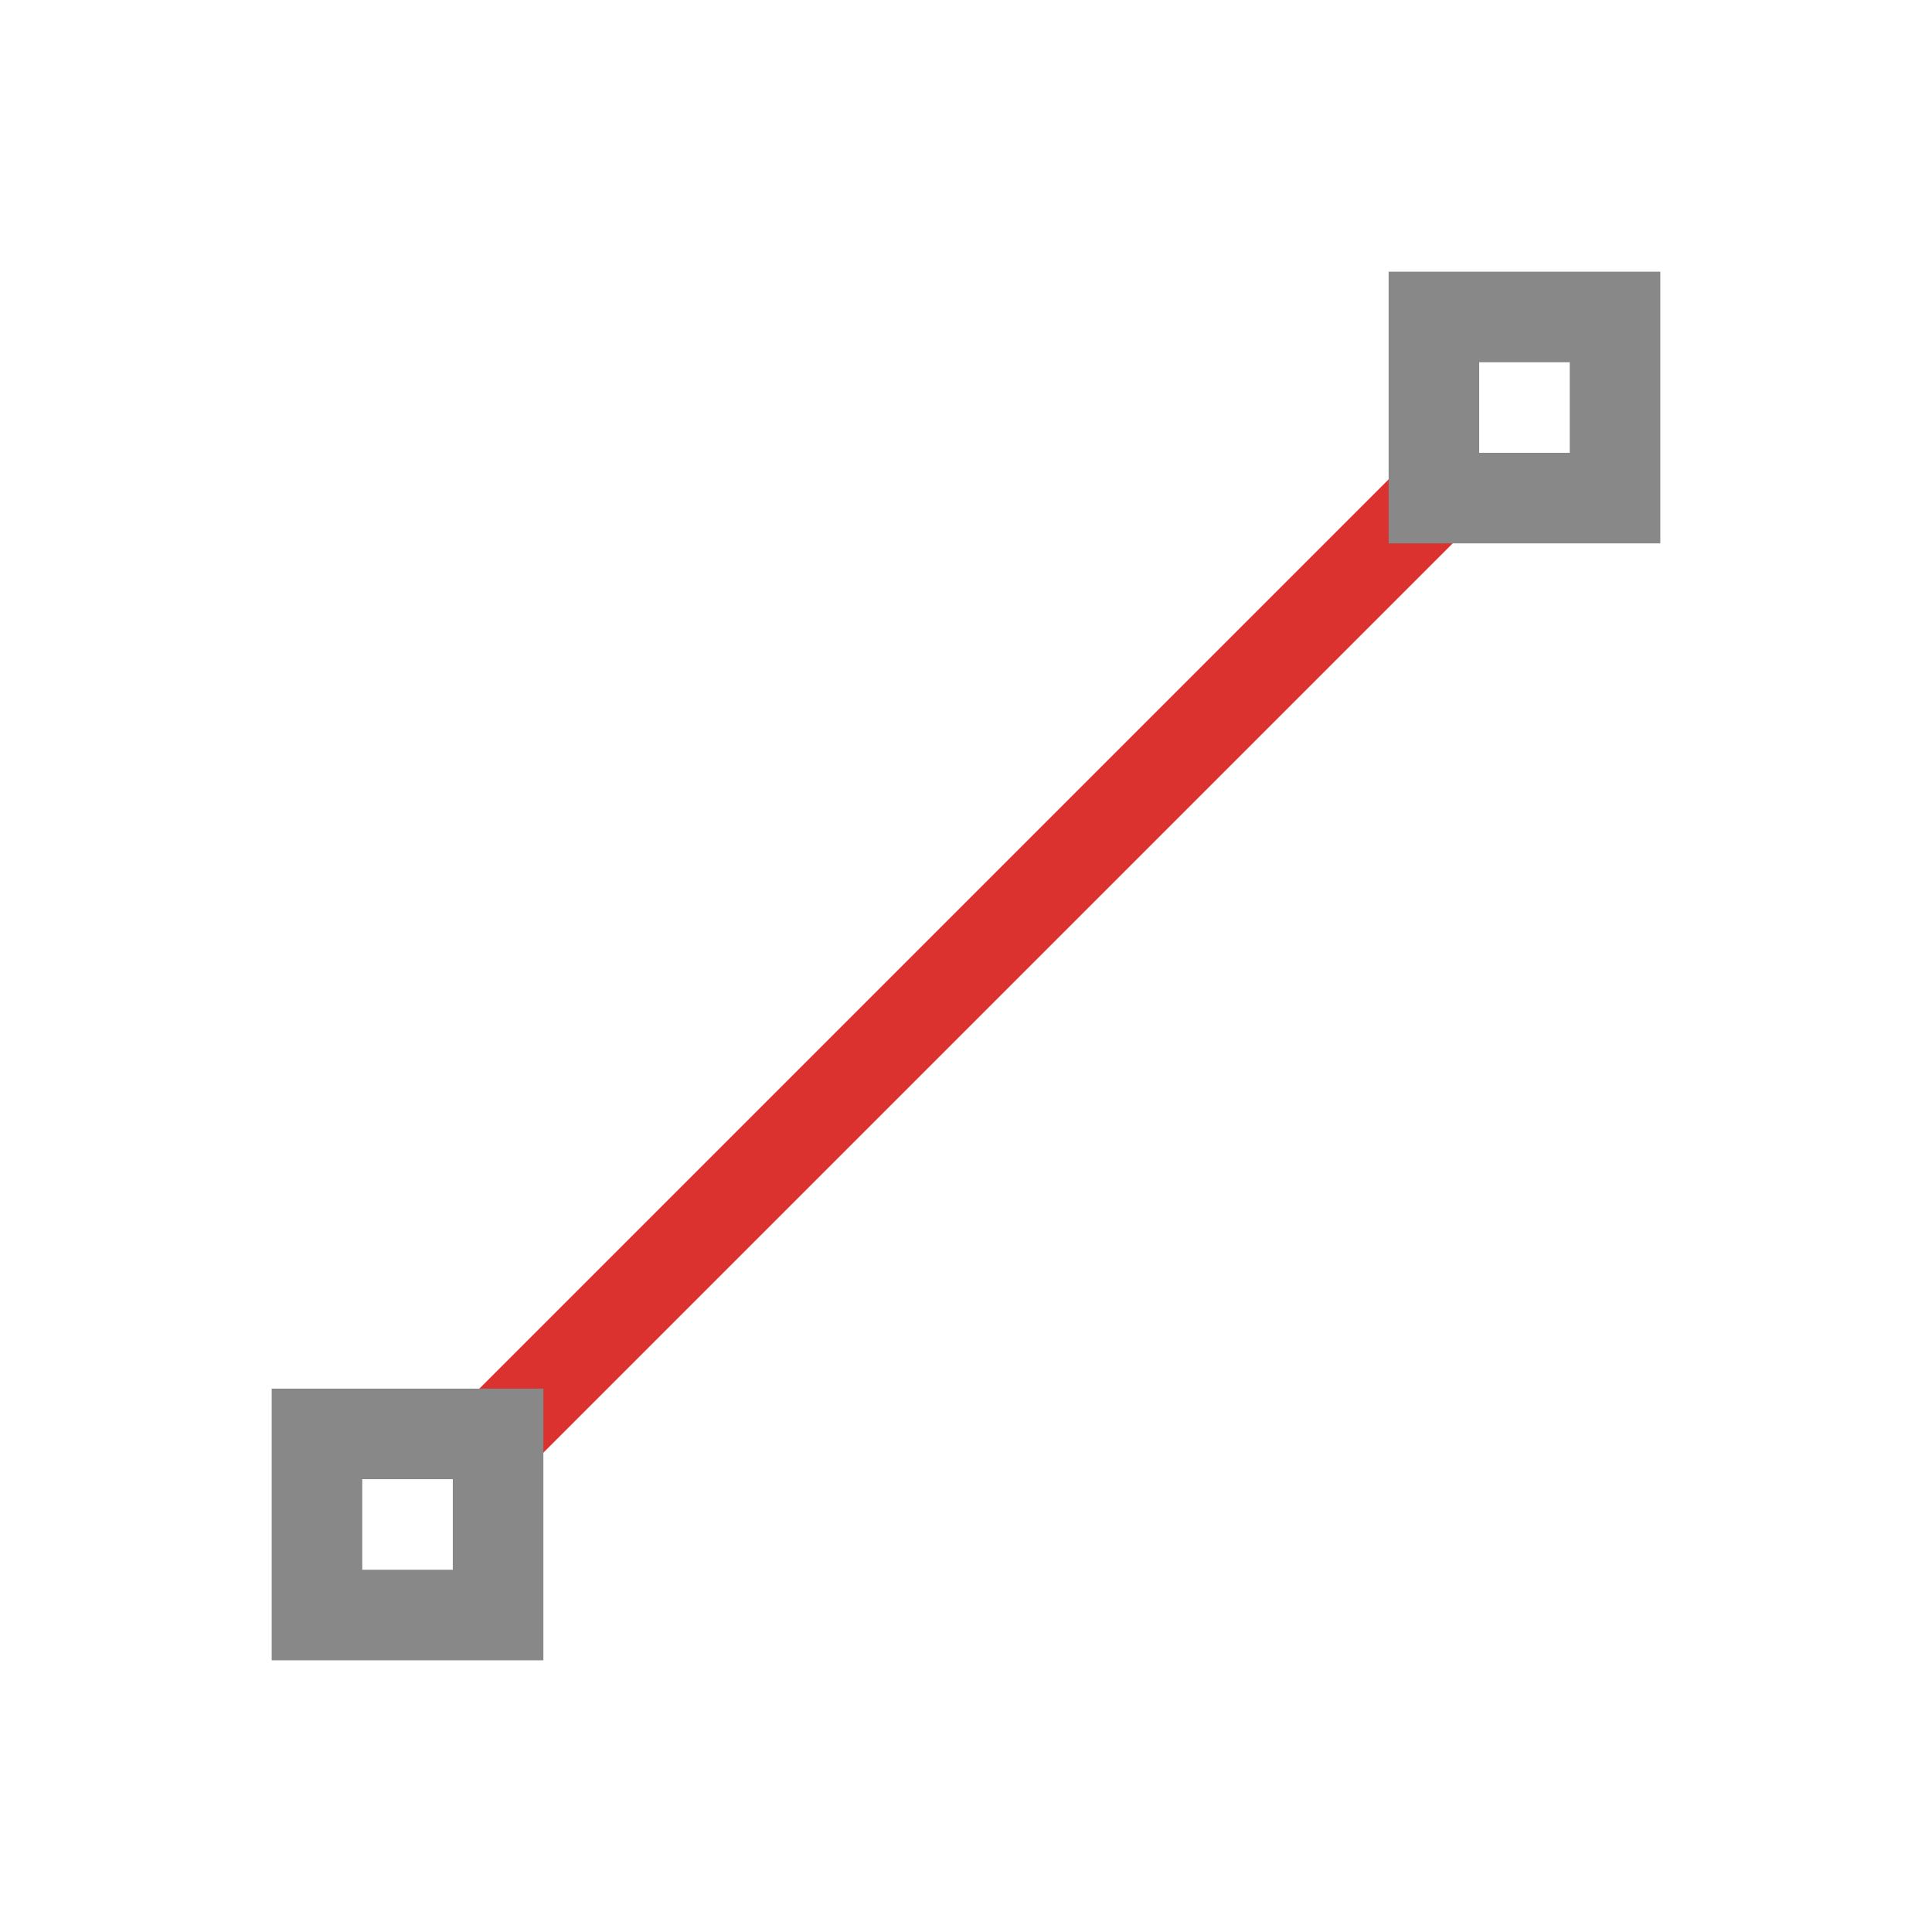
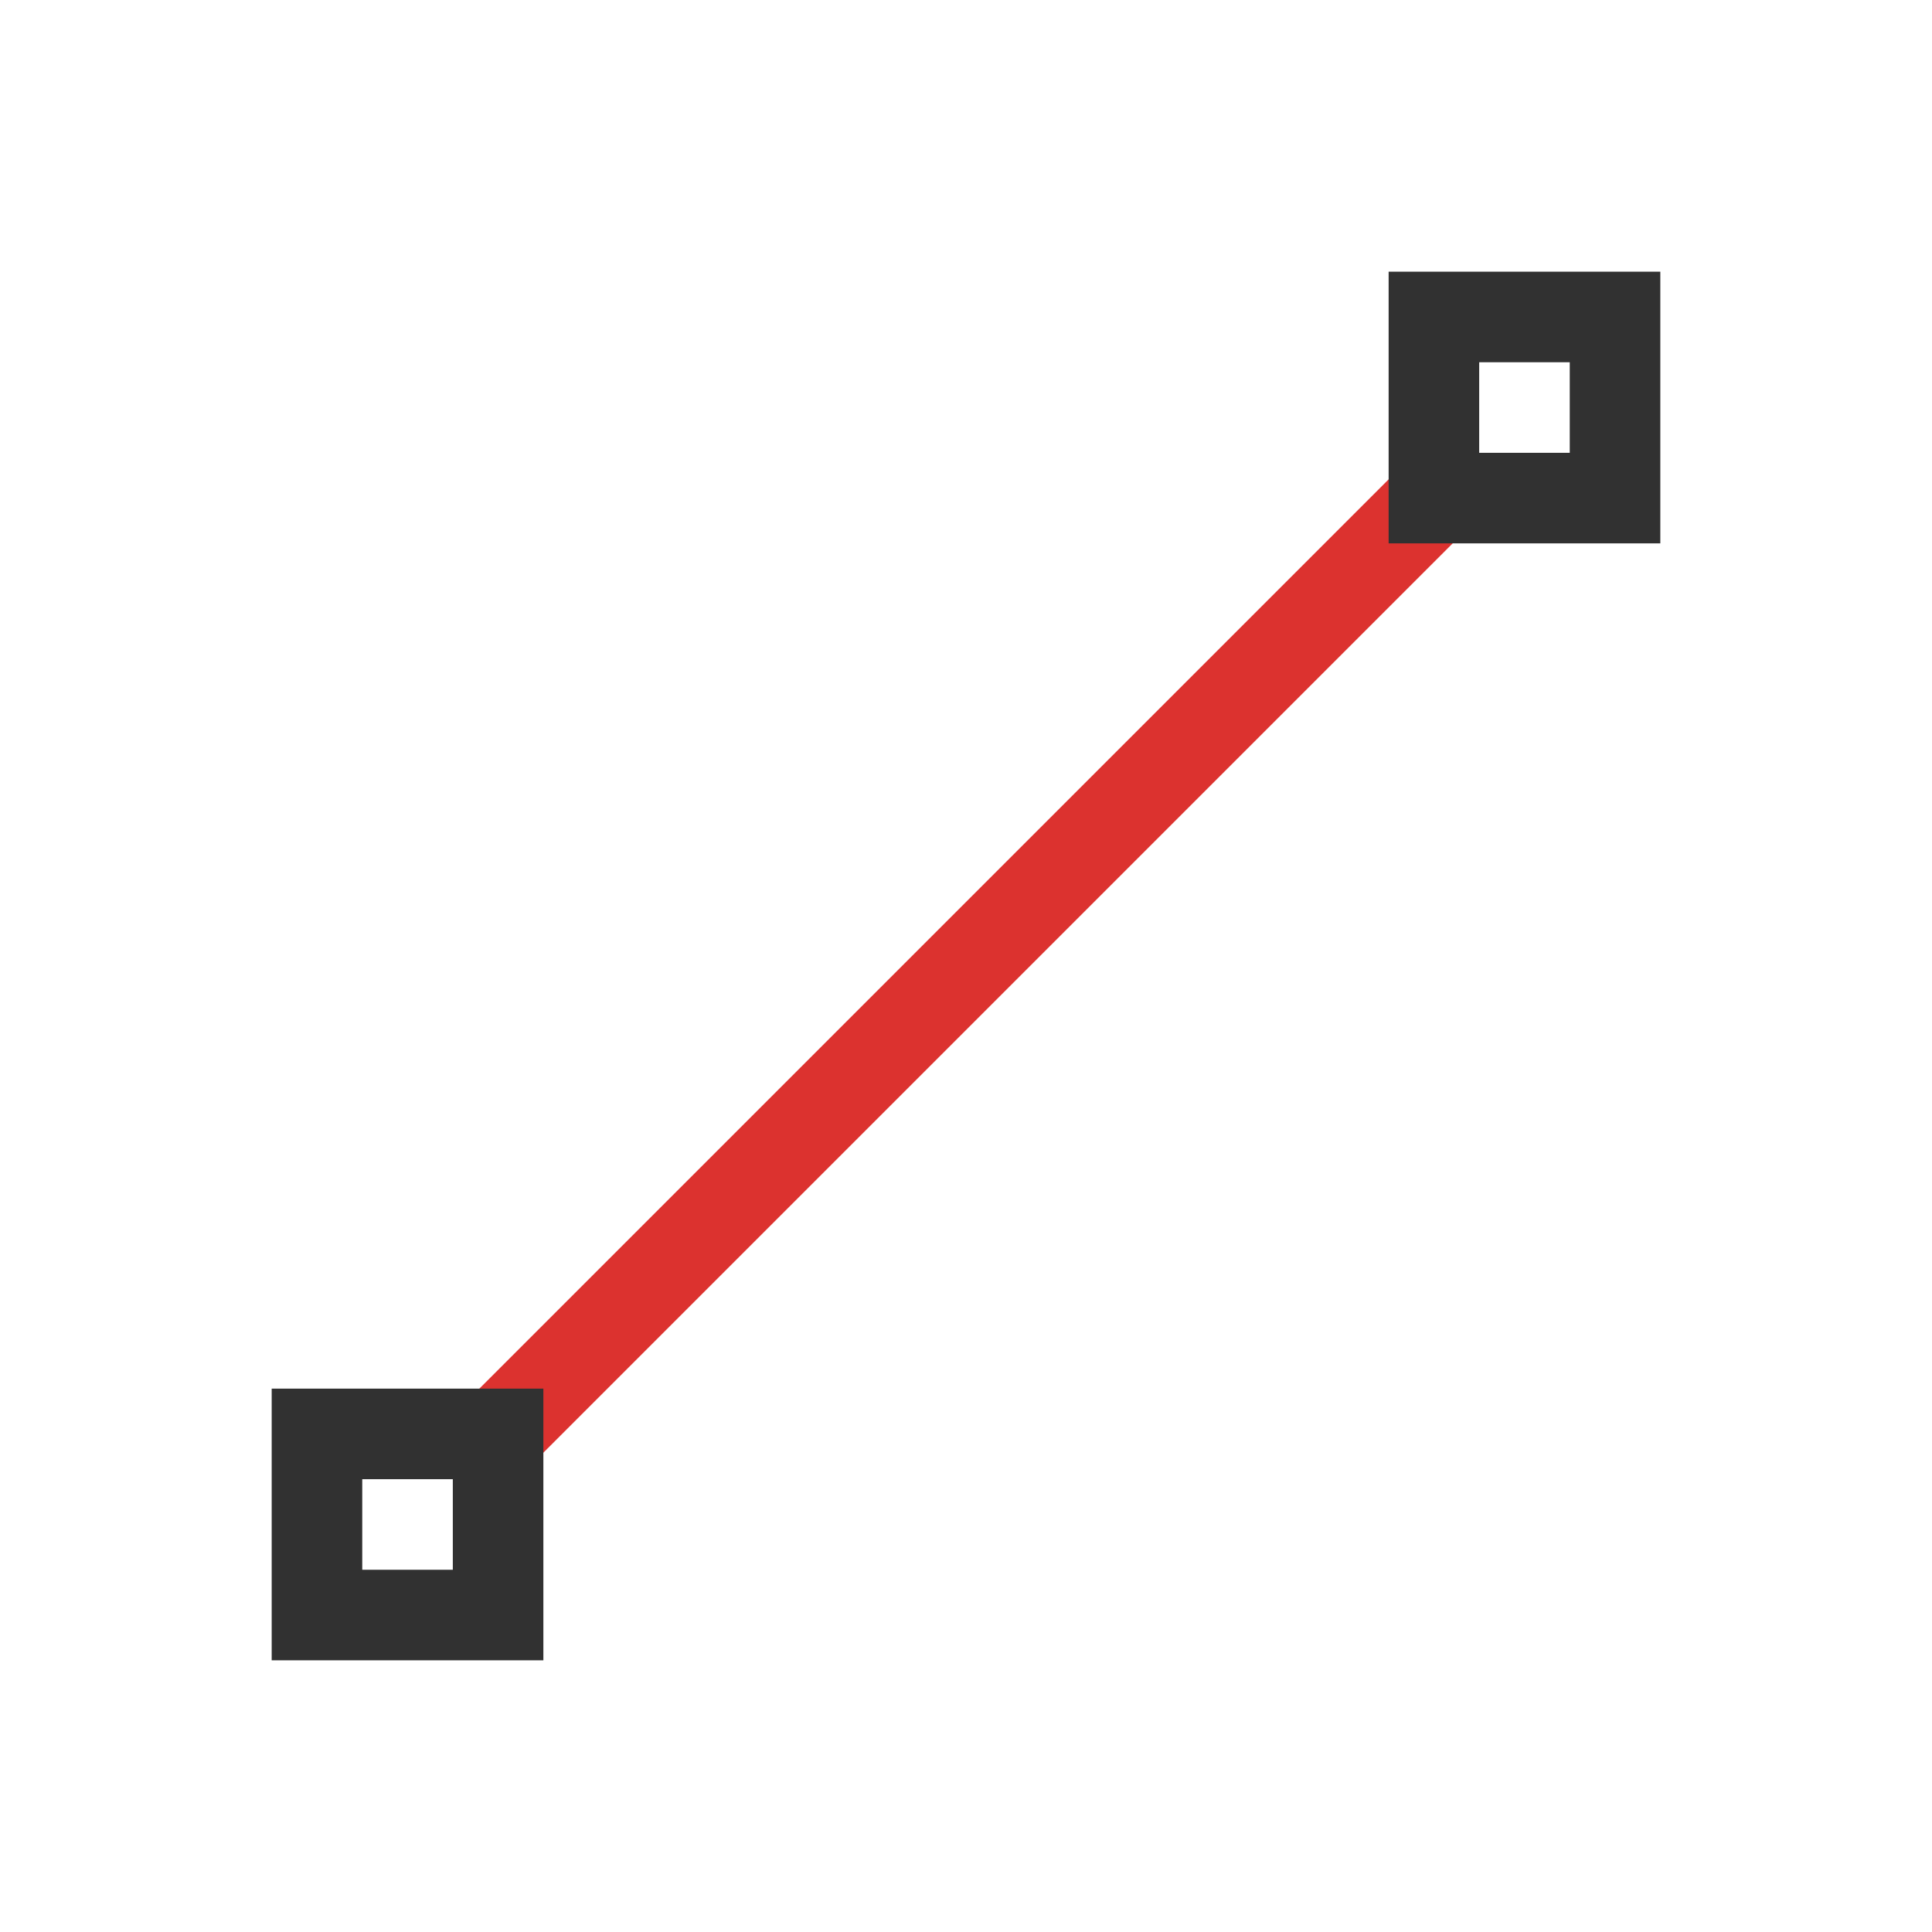
<svg xmlns="http://www.w3.org/2000/svg" viewBox="0 0 64 64">
-   <rect width="47" height="3" x="-23.5" y="43.755" transform="matrix(0.7071068,-0.7071068,0.7071068,0.7071068,0,0)" style="fill:#dc322f;opacity:1;fill-opacity:1;stroke:none;fill-rule:nonzero" />
-   <path d="m 46 9 0 9 9 0 0 -9 z m 3 3 3 0 0 3 -3 0 z" style="fill:#888;opacity:1;fill-opacity:1;stroke:none" />
-   <path d="m 9 46 0 9 9 0 0 -9 z m 3 3 3 0 0 3 -3 0 z" style="fill:#888;opacity:1;fill-opacity:1;stroke:none" />
+   <rect transform="matrix(0.70711 -0.70711 0.70711 0.70711 0 0)" height="3" x="-23.5" y="43.755" width="47" style="fill:#dc322f;opacity:1;fill-opacity:1;stroke:none;fill-rule:nonzero" />
+   <path d="m 46 9 0 9 9 0 0 -9 z m 3 3 3 0 0 3 -3 0 z" style="fill:#313131;opacity:1;fill-opacity:1;stroke:none" />
+   <path d="m 9 46 0 9 9 0 0 -9 z m 3 3 3 0 0 3 -3 0 z" style="fill:#313131;opacity:1;fill-opacity:1;stroke:none" />
</svg>
